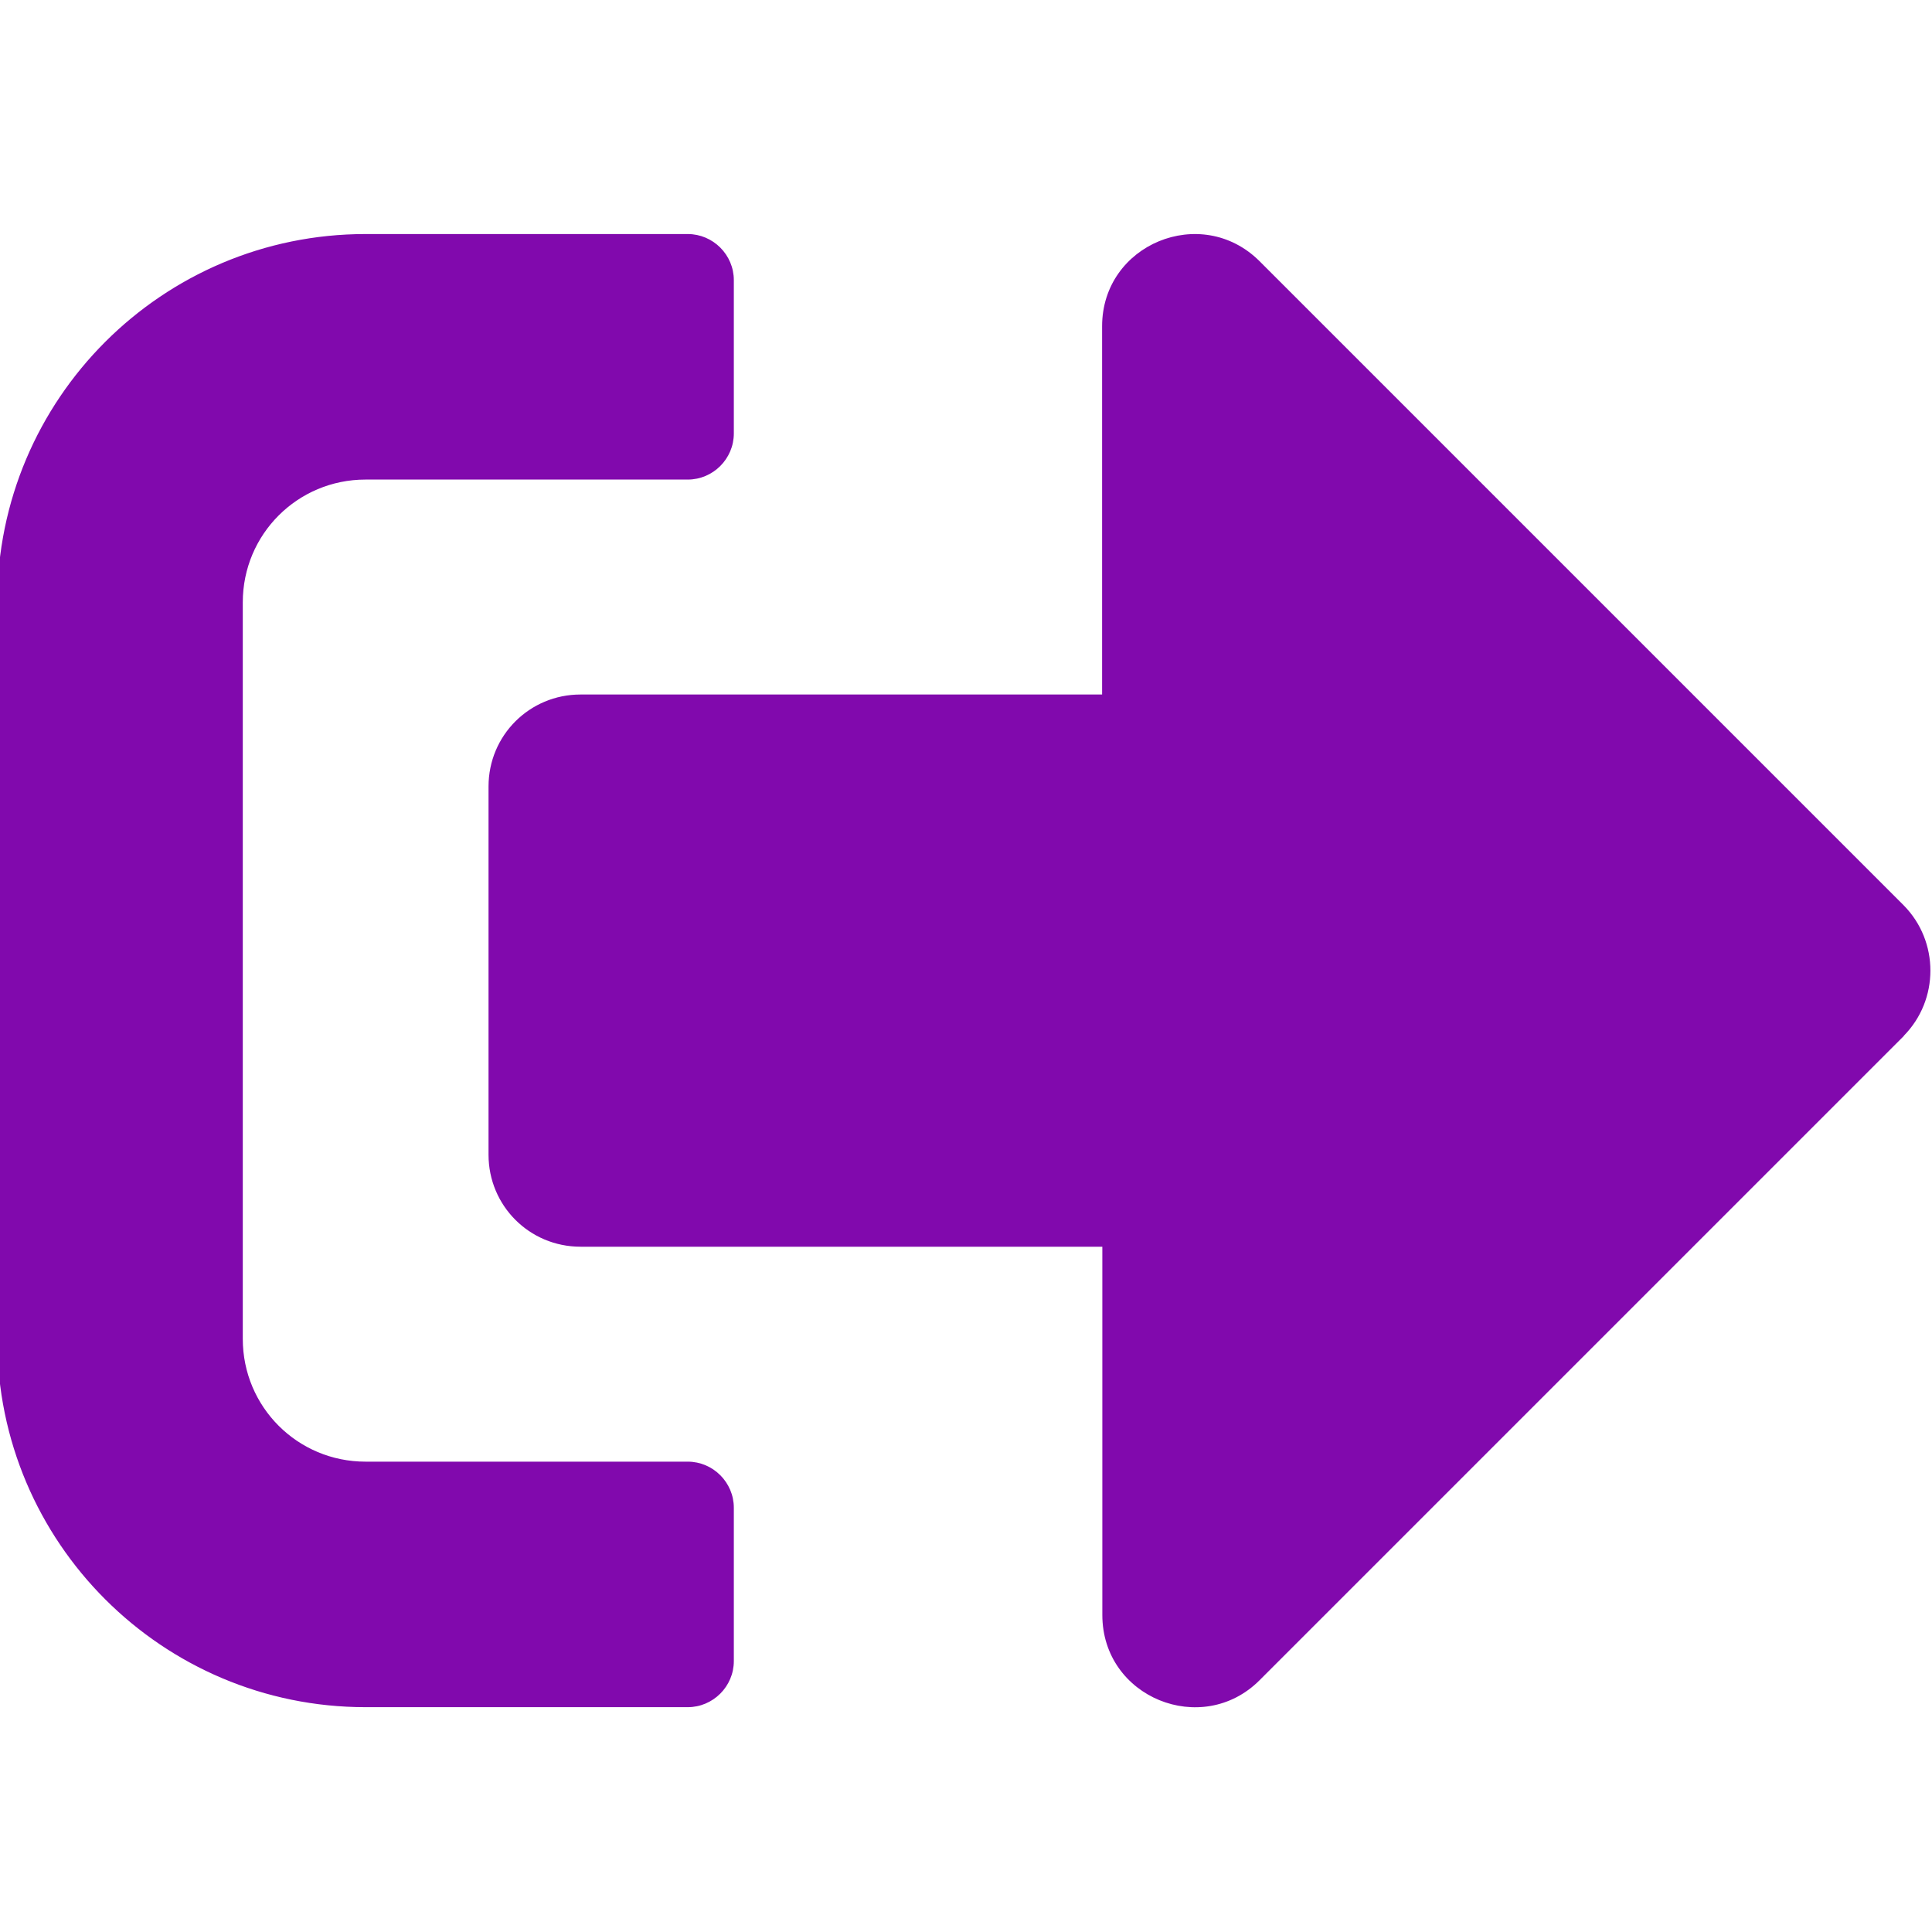
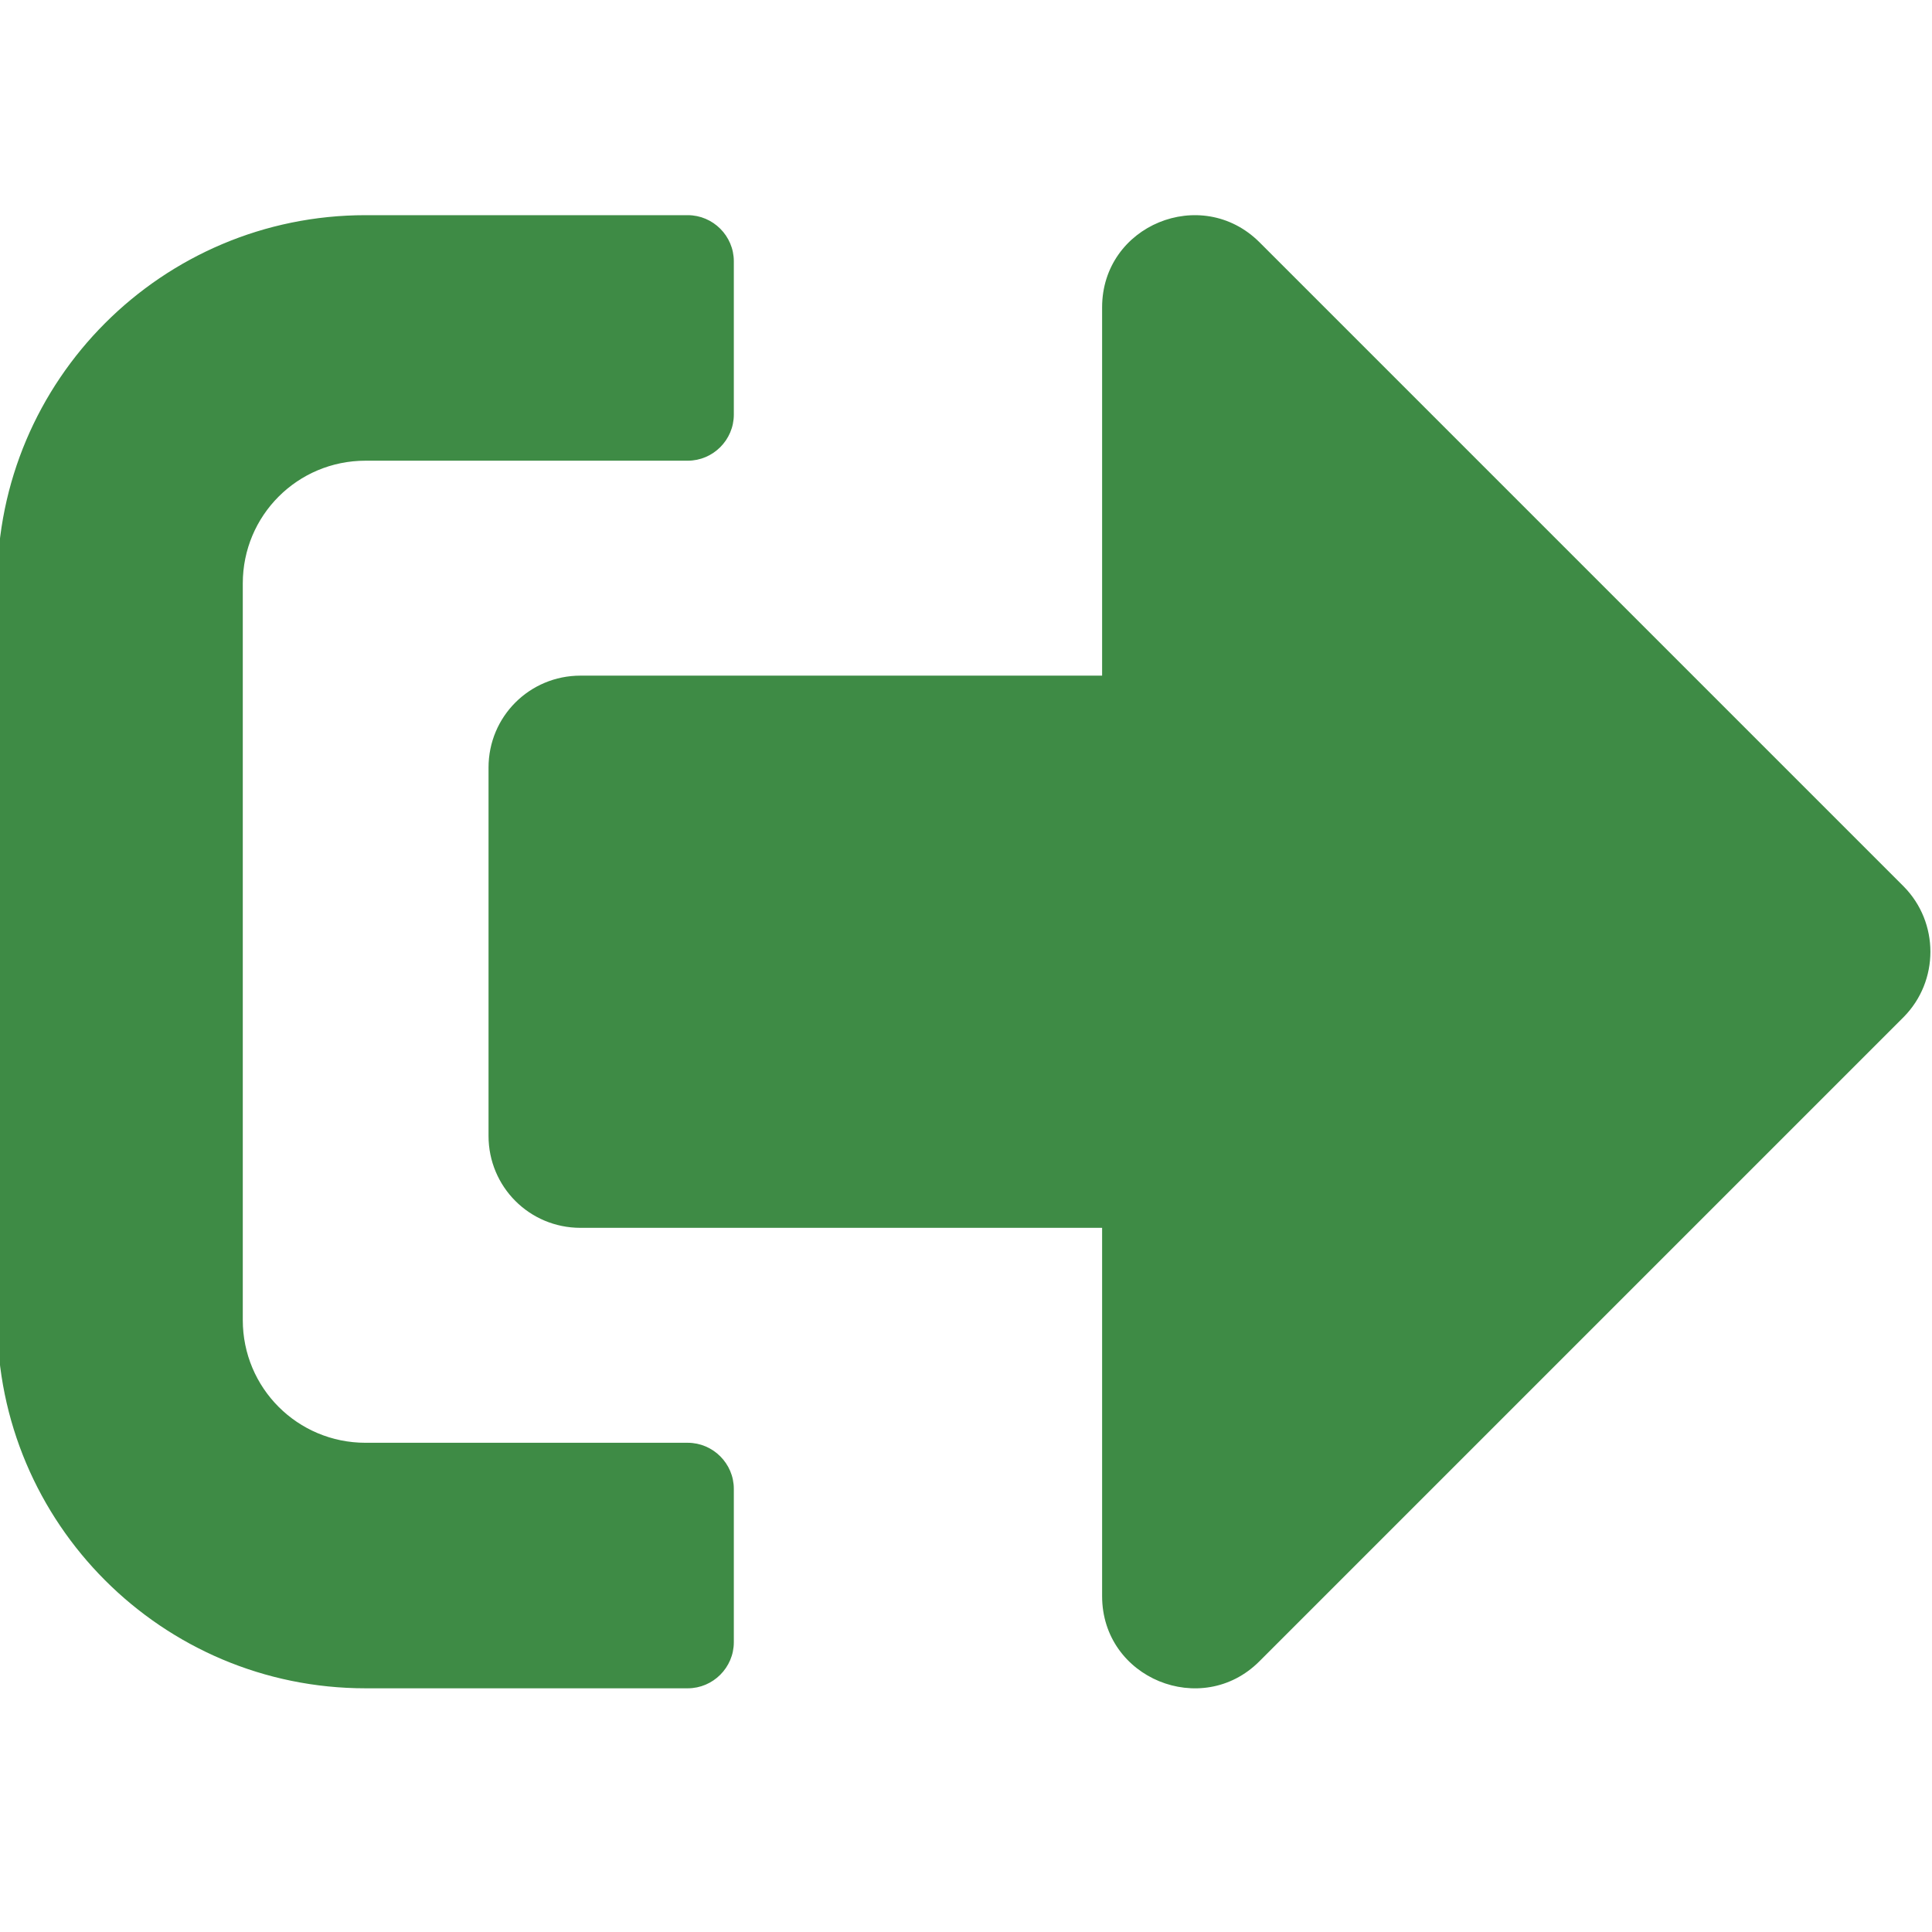
<svg xmlns="http://www.w3.org/2000/svg" width="32" height="32" viewBox="0 0 8.467 8.467" version="1.1" id="svg8">
  <defs id="defs2" />
-   <g id="layer1" transform="translate(0,-288.5333)">
-     <path id="path960" d="m 8.344,293.073 -2.824,2.824 c -0.252,0.252 -0.689,0.076 -0.689,-0.286 v -1.614 H 2.544 c -0.224,0 -0.403,-0.18 -0.403,-0.403 v -1.614 c 0,-0.224 0.18,-0.403 0.403,-0.403 h 2.286 v -1.614 c 0,-0.36 0.435,-0.538 0.689,-0.286 l 2.824,2.824 c 0.156,0.158 0.156,0.414 0,0.572 z m -5.128,2.74 v -0.672 c 0,-0.111 -0.091,-0.202 -0.202,-0.202 H 1.602 c -0.298,0 -0.538,-0.24 -0.538,-0.538 v -3.228 c 0,-0.298 0.24,-0.538 0.538,-0.538 h 1.412 c 0.111,0 0.202,-0.091 0.202,-0.202 v -0.672 c 0,-0.111 -0.091,-0.202 -0.202,-0.202 H 1.602 c -0.891,0 -1.614,0.723 -1.614,1.614 v 3.228 c 0,0.891 0.723,1.614 1.614,1.614 h 1.412 c 0.111,0 0.202,-0.091 0.202,-0.202 z" style="stroke-width:0.017;fill:#8109ad;fill-opacity:1" />
-   </g>
+   <path id="path960" d="M 8.344,4.456 5.519,7.281 C 5.267,7.533 4.83,7.356 4.83,6.995 V 5.381 H 2.544 c -0.224,0 -0.403,-0.18 -0.403,-0.403 v -1.614 c 0,-0.224 0.18,-0.403 0.403,-0.403 h 2.286 v -1.614 c 0,-0.36 0.435,-0.538 0.689,-0.286 l 2.824,2.824 c 0.156,0.158 0.156,0.414 0,0.572 z M 3.216,7.197 v -0.672 c 0,-0.111 -0.091,-0.202 -0.202,-0.202 H 1.602 c -0.298,0 -0.538,-0.24 -0.538,-0.538 v -3.228 c 0,-0.298 0.24,-0.538 0.538,-0.538 h 1.412 c 0.111,0 0.202,-0.091 0.202,-0.202 v -0.672 c 0,-0.111 -0.091,-0.202 -0.202,-0.202 H 1.602 c -0.891,0 -1.614,0.723 -1.614,1.614 v 3.228 c 0,0.891 0.723,1.614 1.614,1.614 h 1.412 c 0.111,0 0.202,-0.091 0.202,-0.202 z" style="fill:#3e8b45;fill-opacity:1;stroke-width:0.017" />
</svg>
